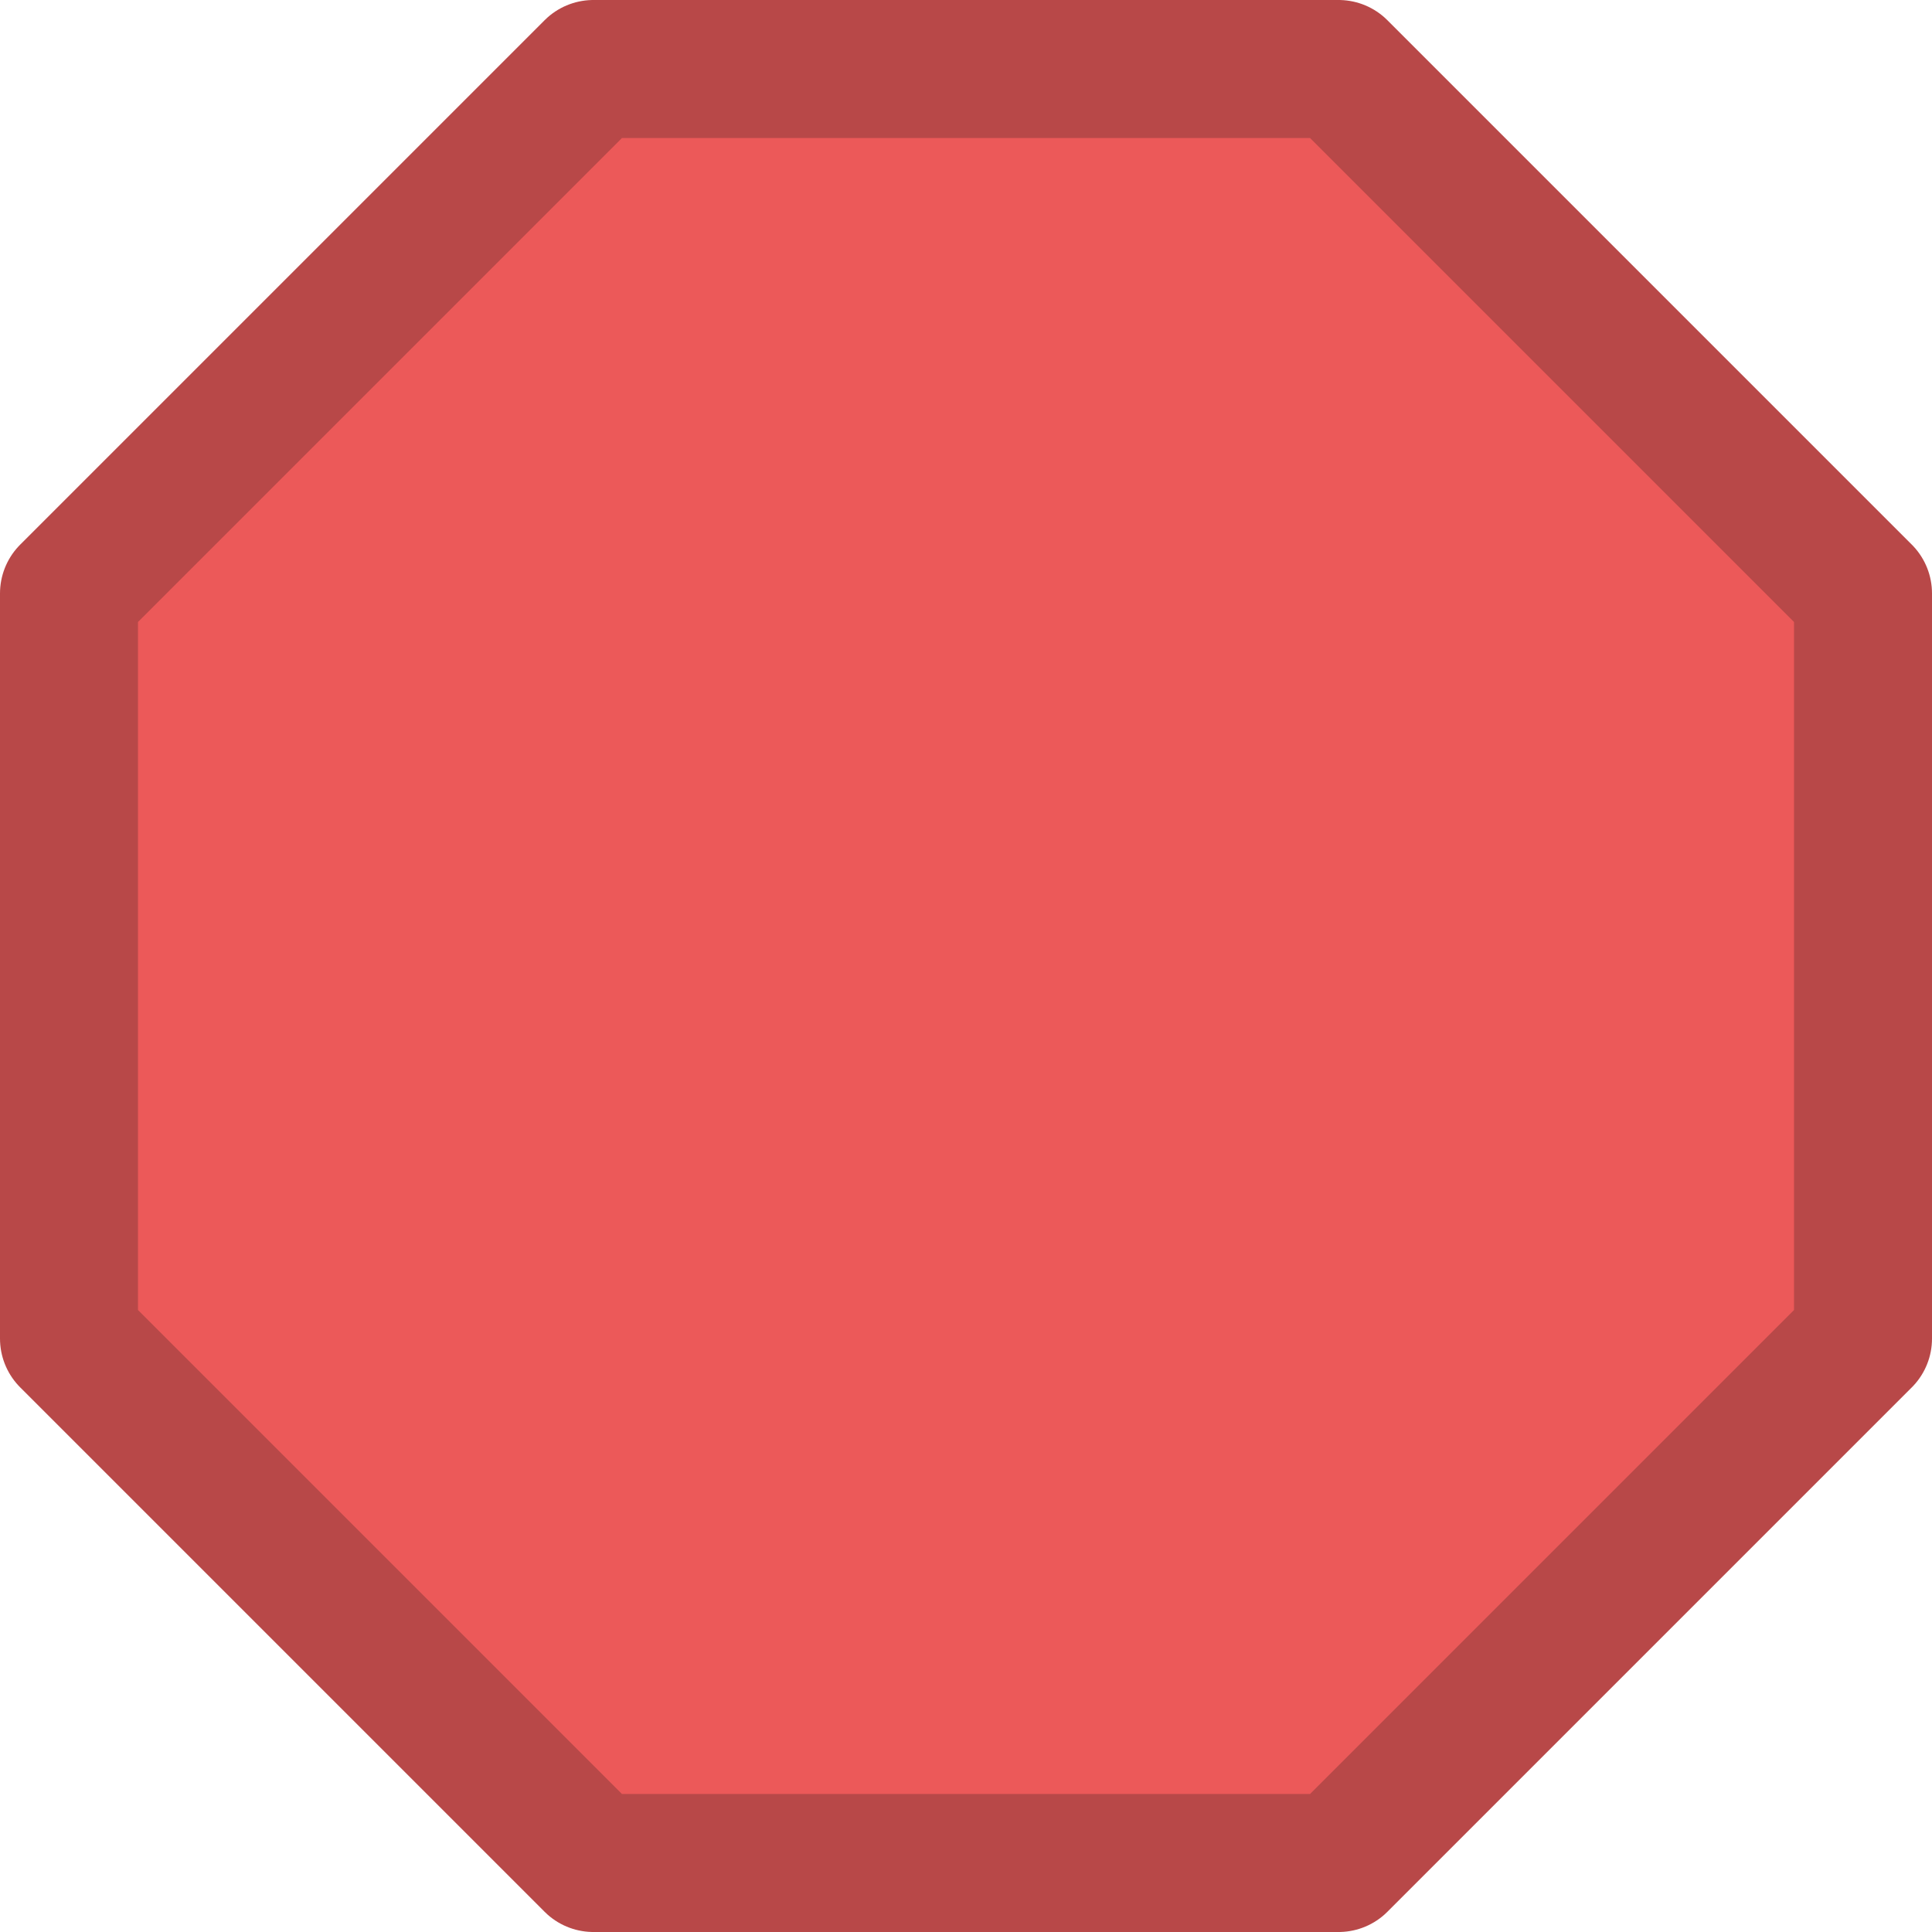
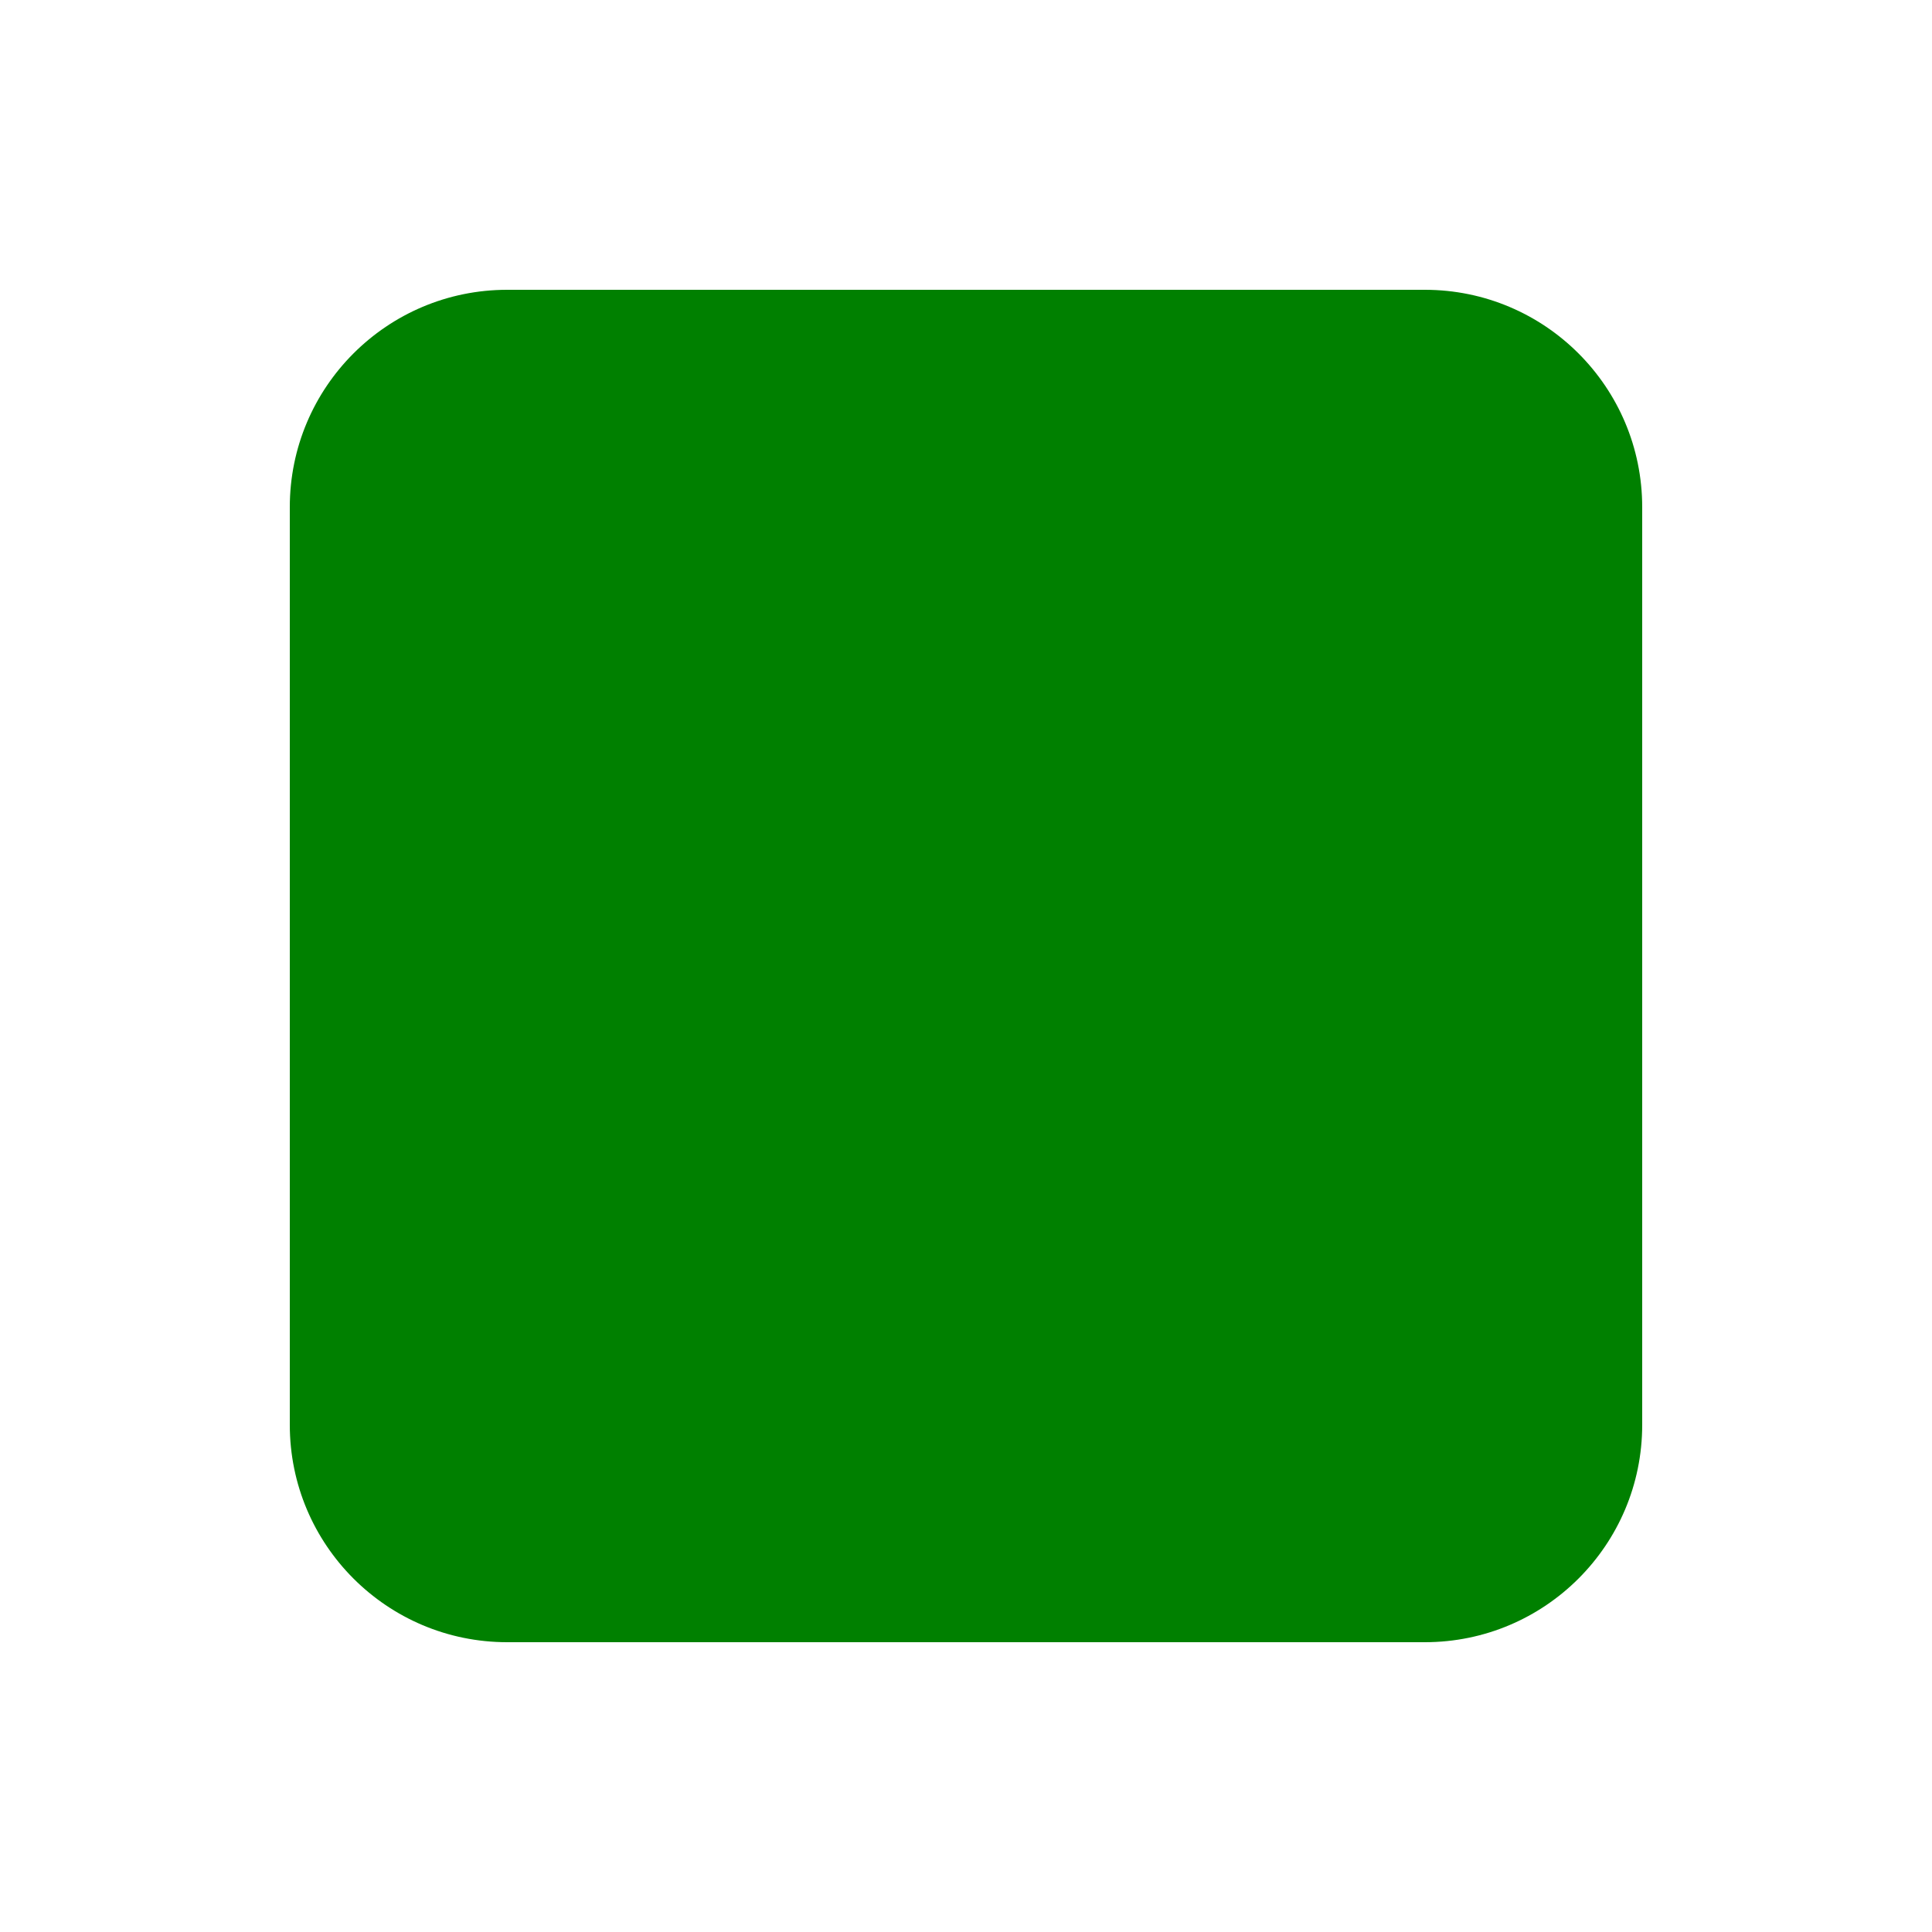
- <svg xmlns="http://www.w3.org/2000/svg" version="1.1" id="Layer_1" x="0px" y="0px" viewBox="0 0 14 14" style="enable-background:new 0 0 14 14;" xml:space="preserve">
-   <style type="text/css">
- 	.st0{fill:#EC5959;stroke:#B84848;stroke-linecap:round;stroke-linejoin:round;stroke-miterlimit:10;}
- </style>
-   <polygon class="st0" points="4.3,0.5 9.7,0.5 13.5,4.3 13.5,9.7 9.7,13.5 4.3,13.5 0.5,9.7 0.5,4.3 " />
+ <svg xmlns="http://www.w3.org/2000/svg" viewBox="0 0 20 20" fill="green" class="size-5">
+   <path d="M5.25 3A2.25 2.25 0 0 0 3 5.25v9.5A2.25 2.25 0 0 0 5.25 17h9.5A2.25 2.25 0 0 0 17 14.75v-9.5A2.25 2.25 0 0 0 14.75 3h-9.5Z" />
</svg>
